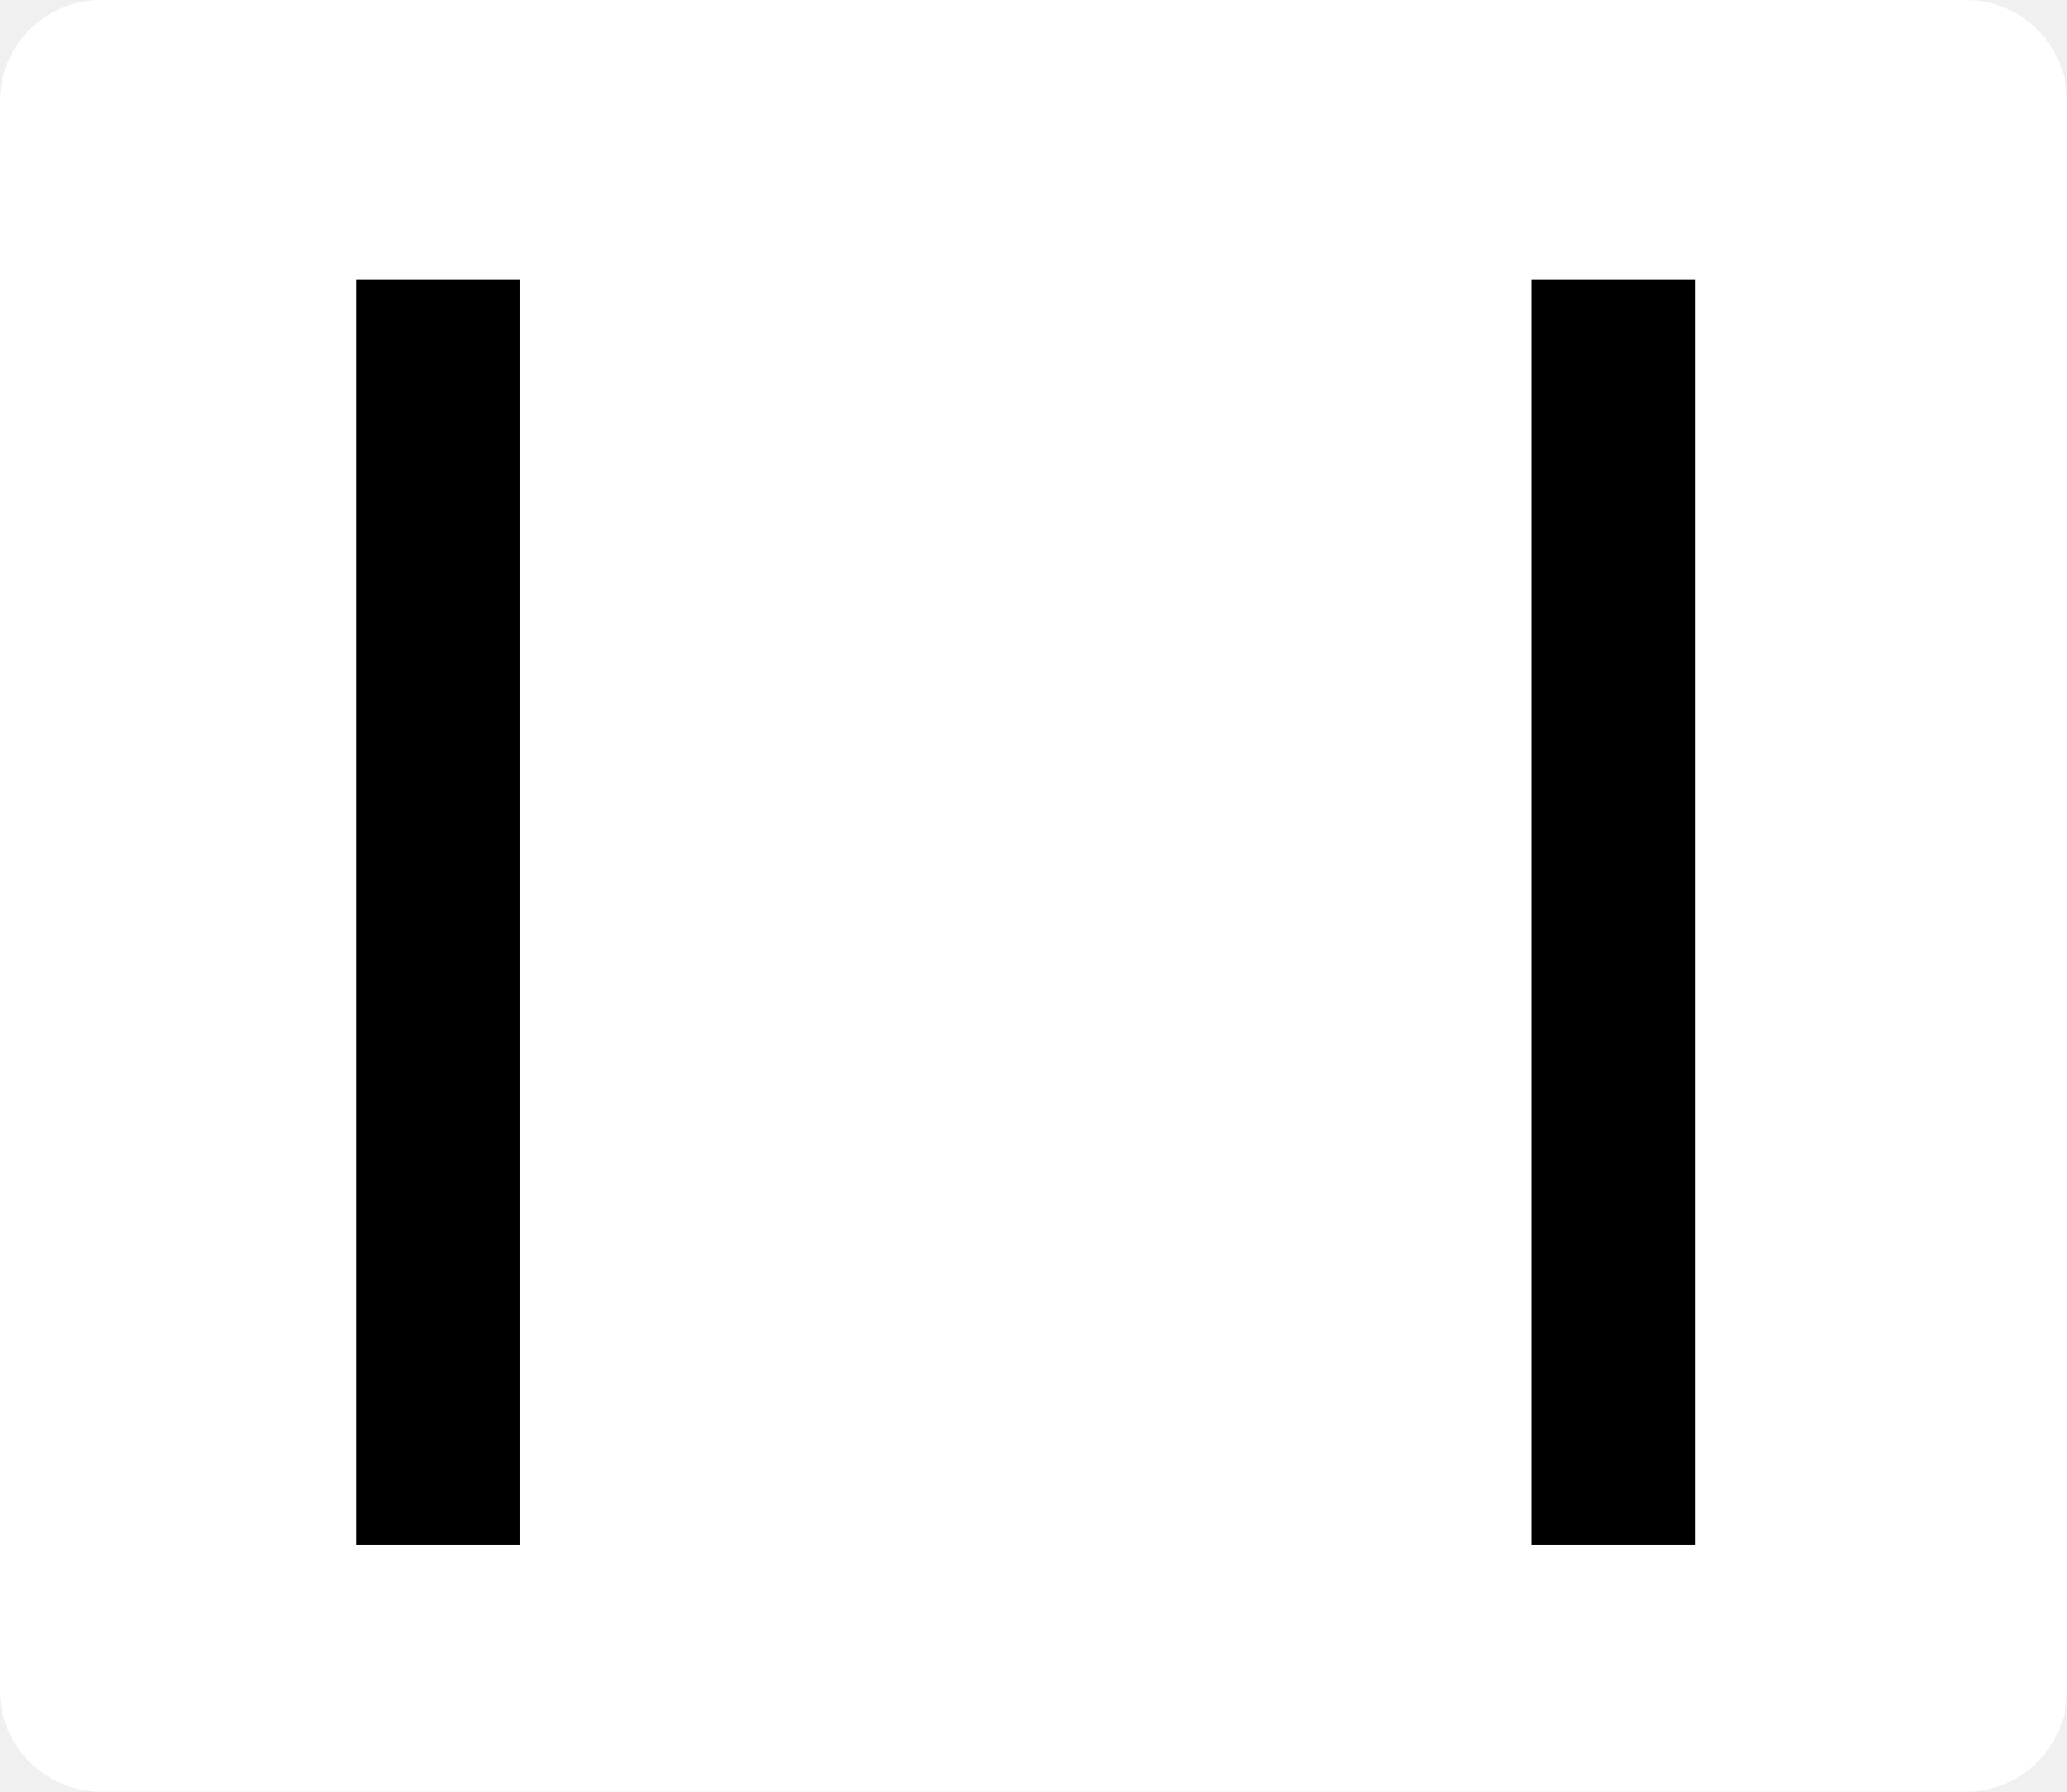
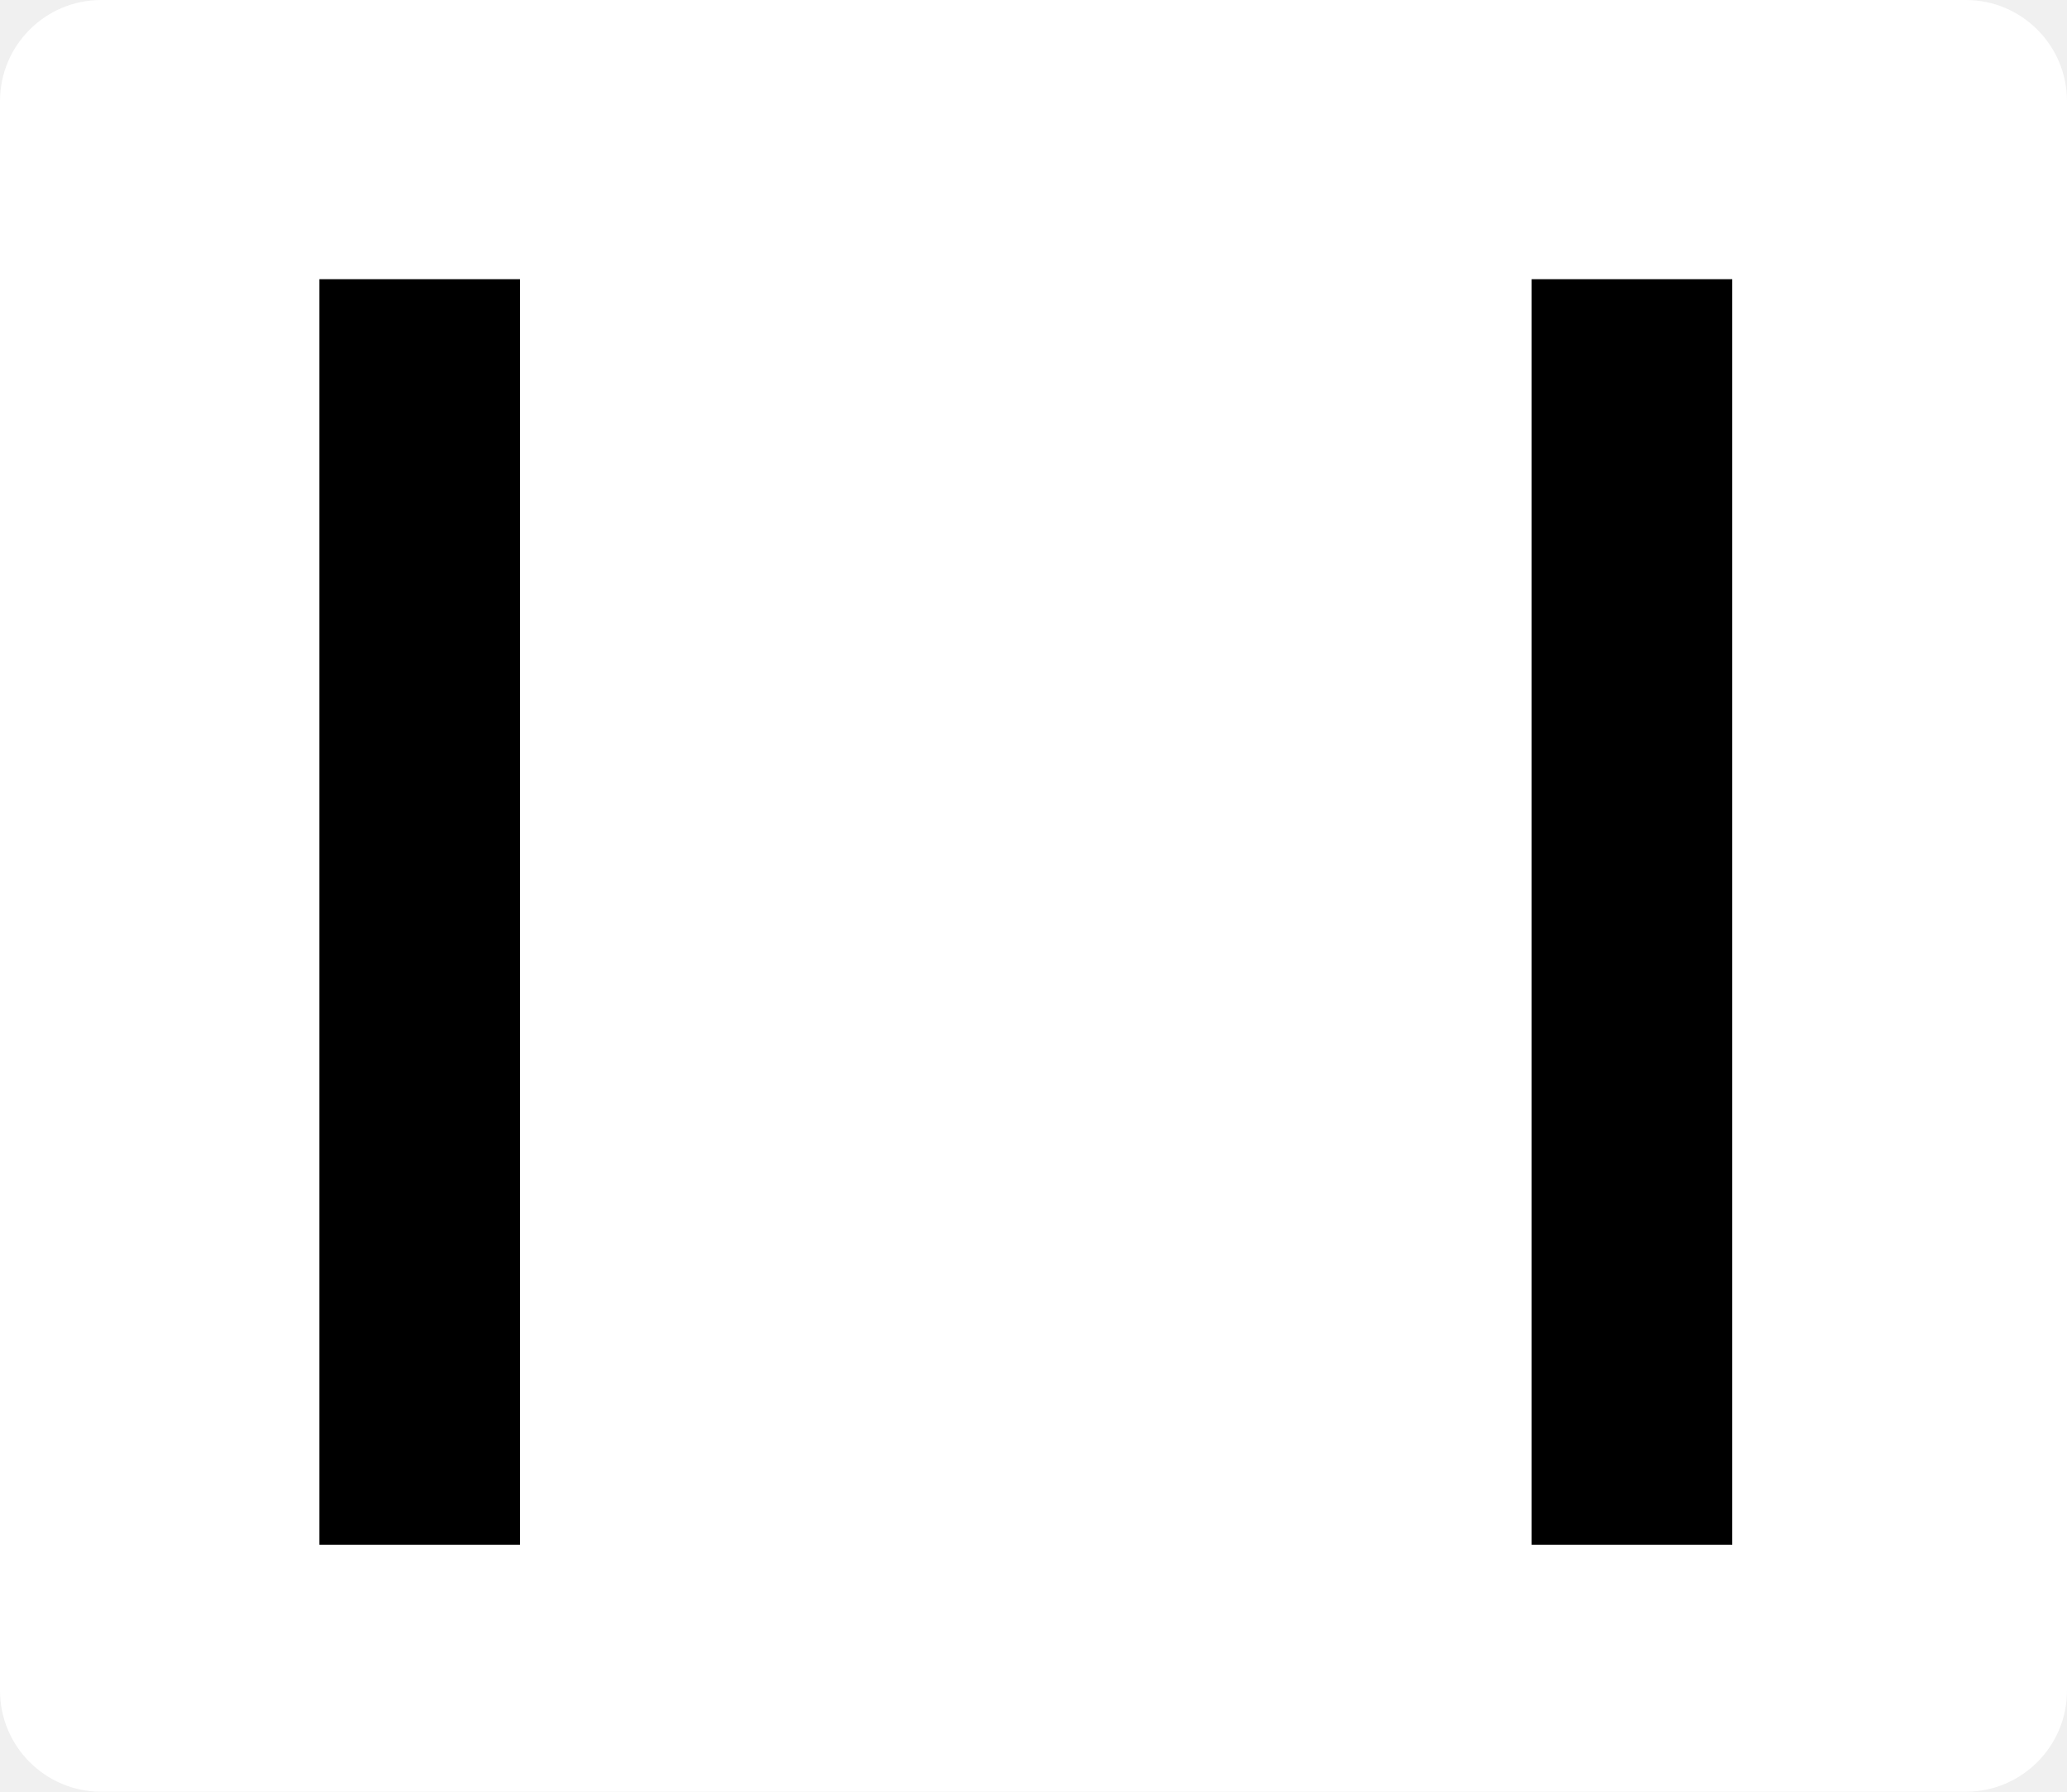
- <svg xmlns="http://www.w3.org/2000/svg" version="1.1" id="svg2" width="159.287" height="138.049" viewBox="0 0 159.287 138.049">
+ <svg xmlns="http://www.w3.org/2000/svg" version="1.1" id="svg2" width="129.785" height="112.48" viewBox="0 0 129.785 112.48">
  <defs id="defs6" />
-   <g id="g8">
-     <rect style="fill:#ffffff;stroke-width:0.803;stroke-linecap:round;stroke-linejoin:bevel" id="rect287" width="159.287" height="138.049" x="0" y="0" ry="7.8" />
-     <rect style="fill:#000000;stroke-width:0.803;stroke-linecap:round;stroke-linejoin:bevel" id="rect602" width="12.596" height="97.504" x="27.478" y="21.512" />
-     <rect style="fill:#000000;stroke-width:0.803;stroke-linecap:round;stroke-linejoin:bevel" id="rect602-3" width="12.596" height="97.504" x="118.032" y="21.512" />
+   <g id="g8" transform="translate(0,-25.5688)">
+     <rect style="fill:#ffffff;stroke-width:0.654;stroke-linecap:round;stroke-linejoin:bevel" id="rect287" width="129.785" height="112.48" x="0" y="25.569" ry="6.355" />
+     <rect style="fill:#000000;stroke-width:0.803;stroke-linecap:round;stroke-linejoin:bevel" id="rect602-3-7-5" width="12.596" height="79.445" x="96.171" y="43.096" />
+     <rect style="fill:#000000;stroke-width:0.803;stroke-linecap:round;stroke-linejoin:bevel" id="rect602-3-7" width="12.596" height="79.445" x="20.055" y="43.096" />
  </g>
</svg>
